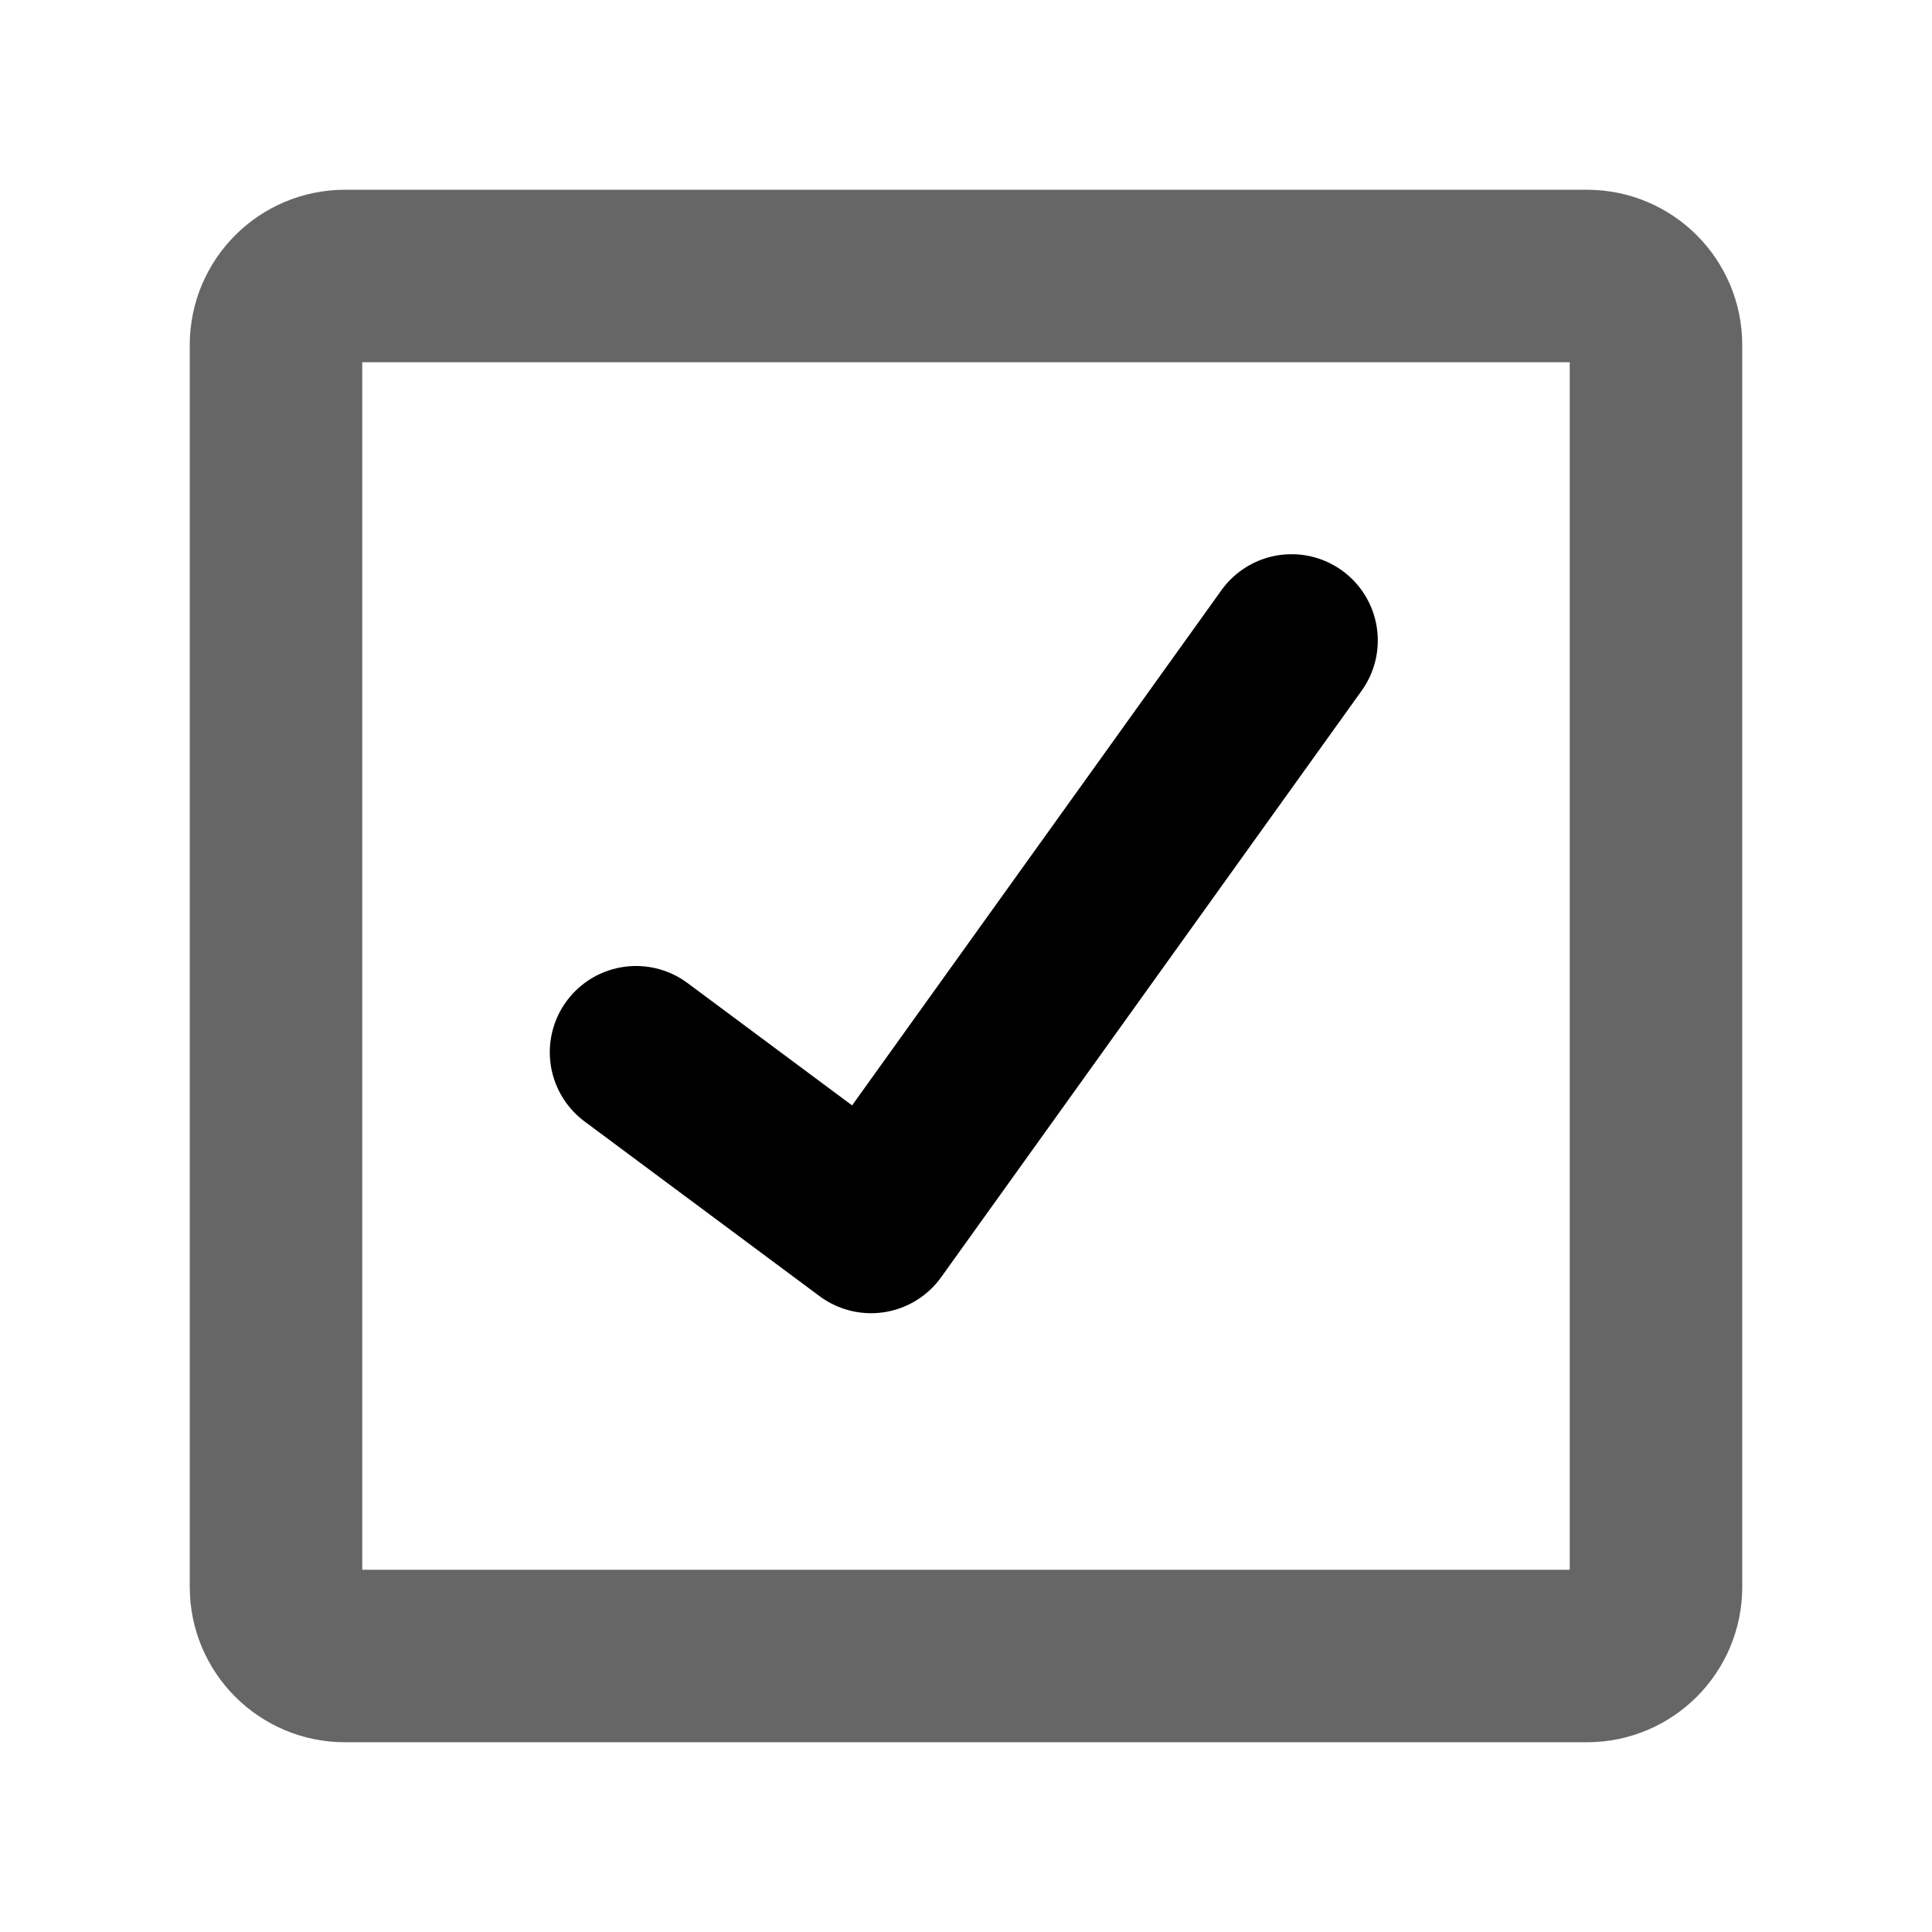
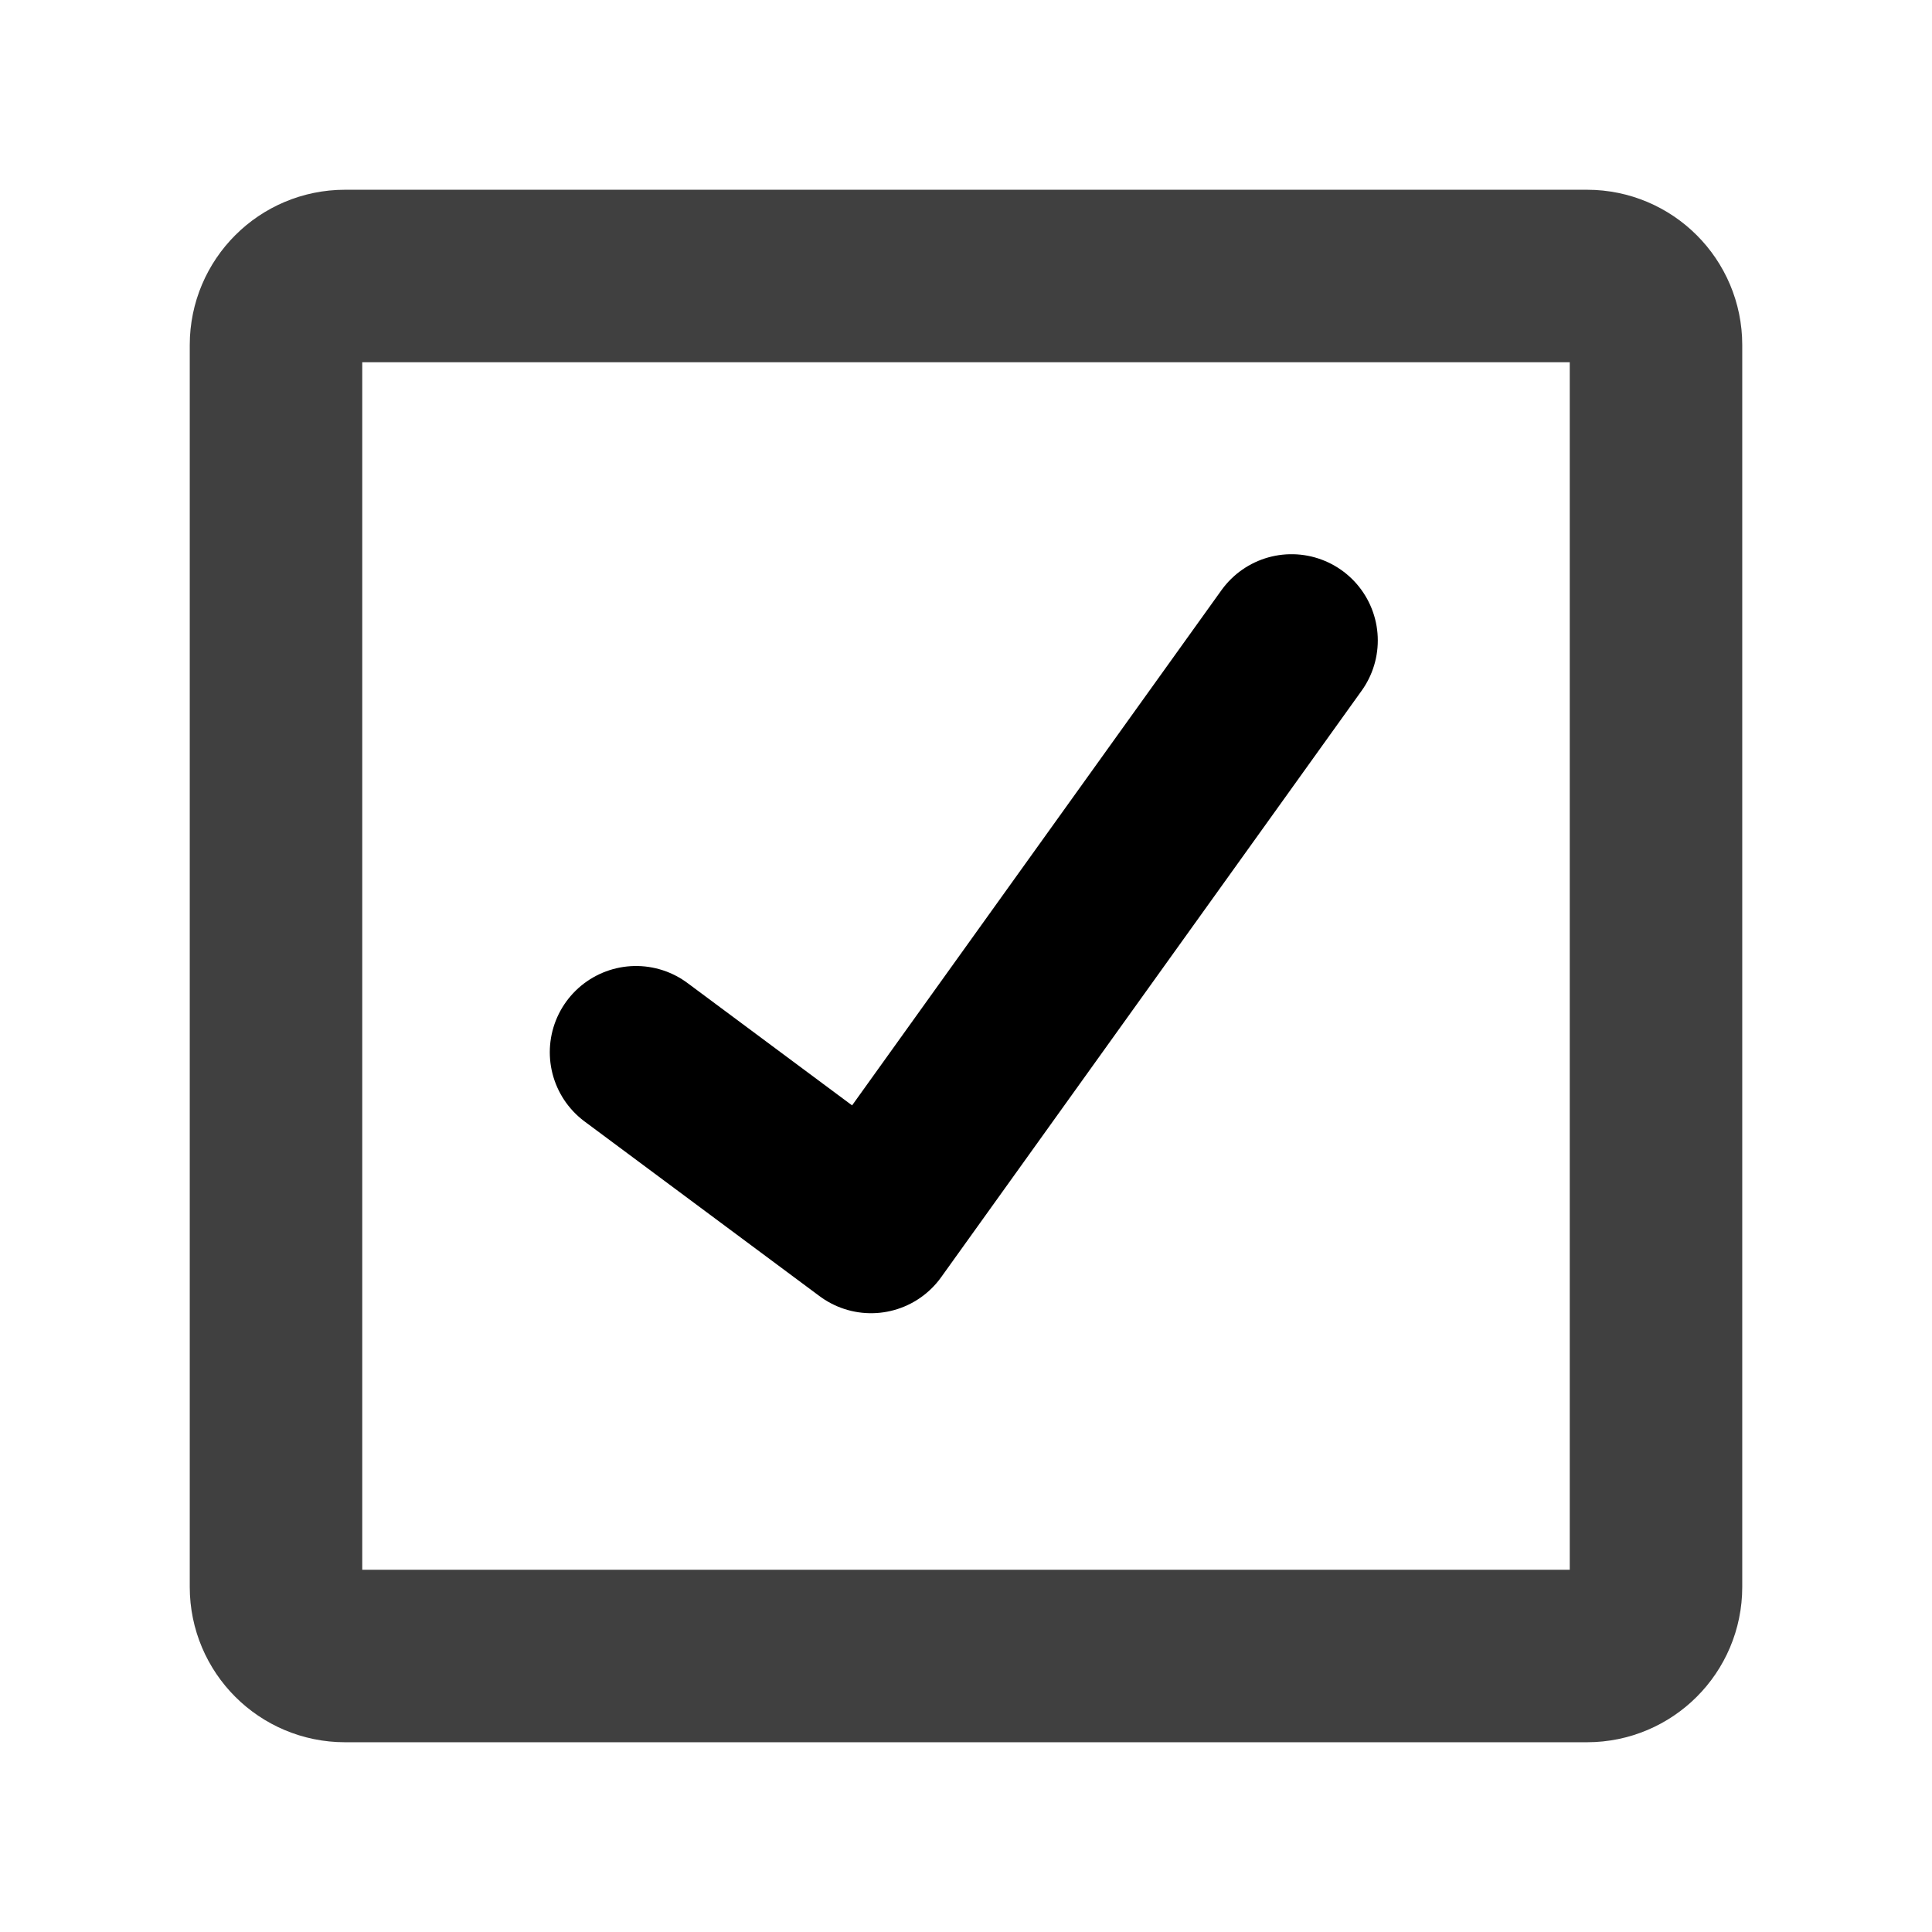
<svg xmlns="http://www.w3.org/2000/svg" width="14" height="14" viewBox="0 0 14 14" fill="none">
  <rect width="14" height="14" fill="white" />
-   <path d="M2 2.5C2 2.224 2.224 2 2.5 2H11.5C11.776 2 12 2.224 12 2.5V11.5C12 11.776 11.776 12 11.5 12H2.5C2.224 12 2 11.776 2 11.5V2.5Z" stroke="black" stroke-opacity="0.6" stroke-width="1.25" stroke-linejoin="round" />
+   <path d="M2 2.5C2 2.224 2.224 2 2.5 2H11.5C11.776 2 12 2.224 12 2.5V11.5C12 11.776 11.776 12 11.5 12H2.5C2.224 12 2 11.776 2 11.5V2.5Z" stroke="black" stroke-opacity="0.75" stroke-width="1.25" stroke-linejoin="round" />
  <path d="M4.609 7.625L6.312 8.891L9.359 4.641" stroke="black" stroke-width="1.25" stroke-linecap="round" stroke-linejoin="round" />
</svg>
